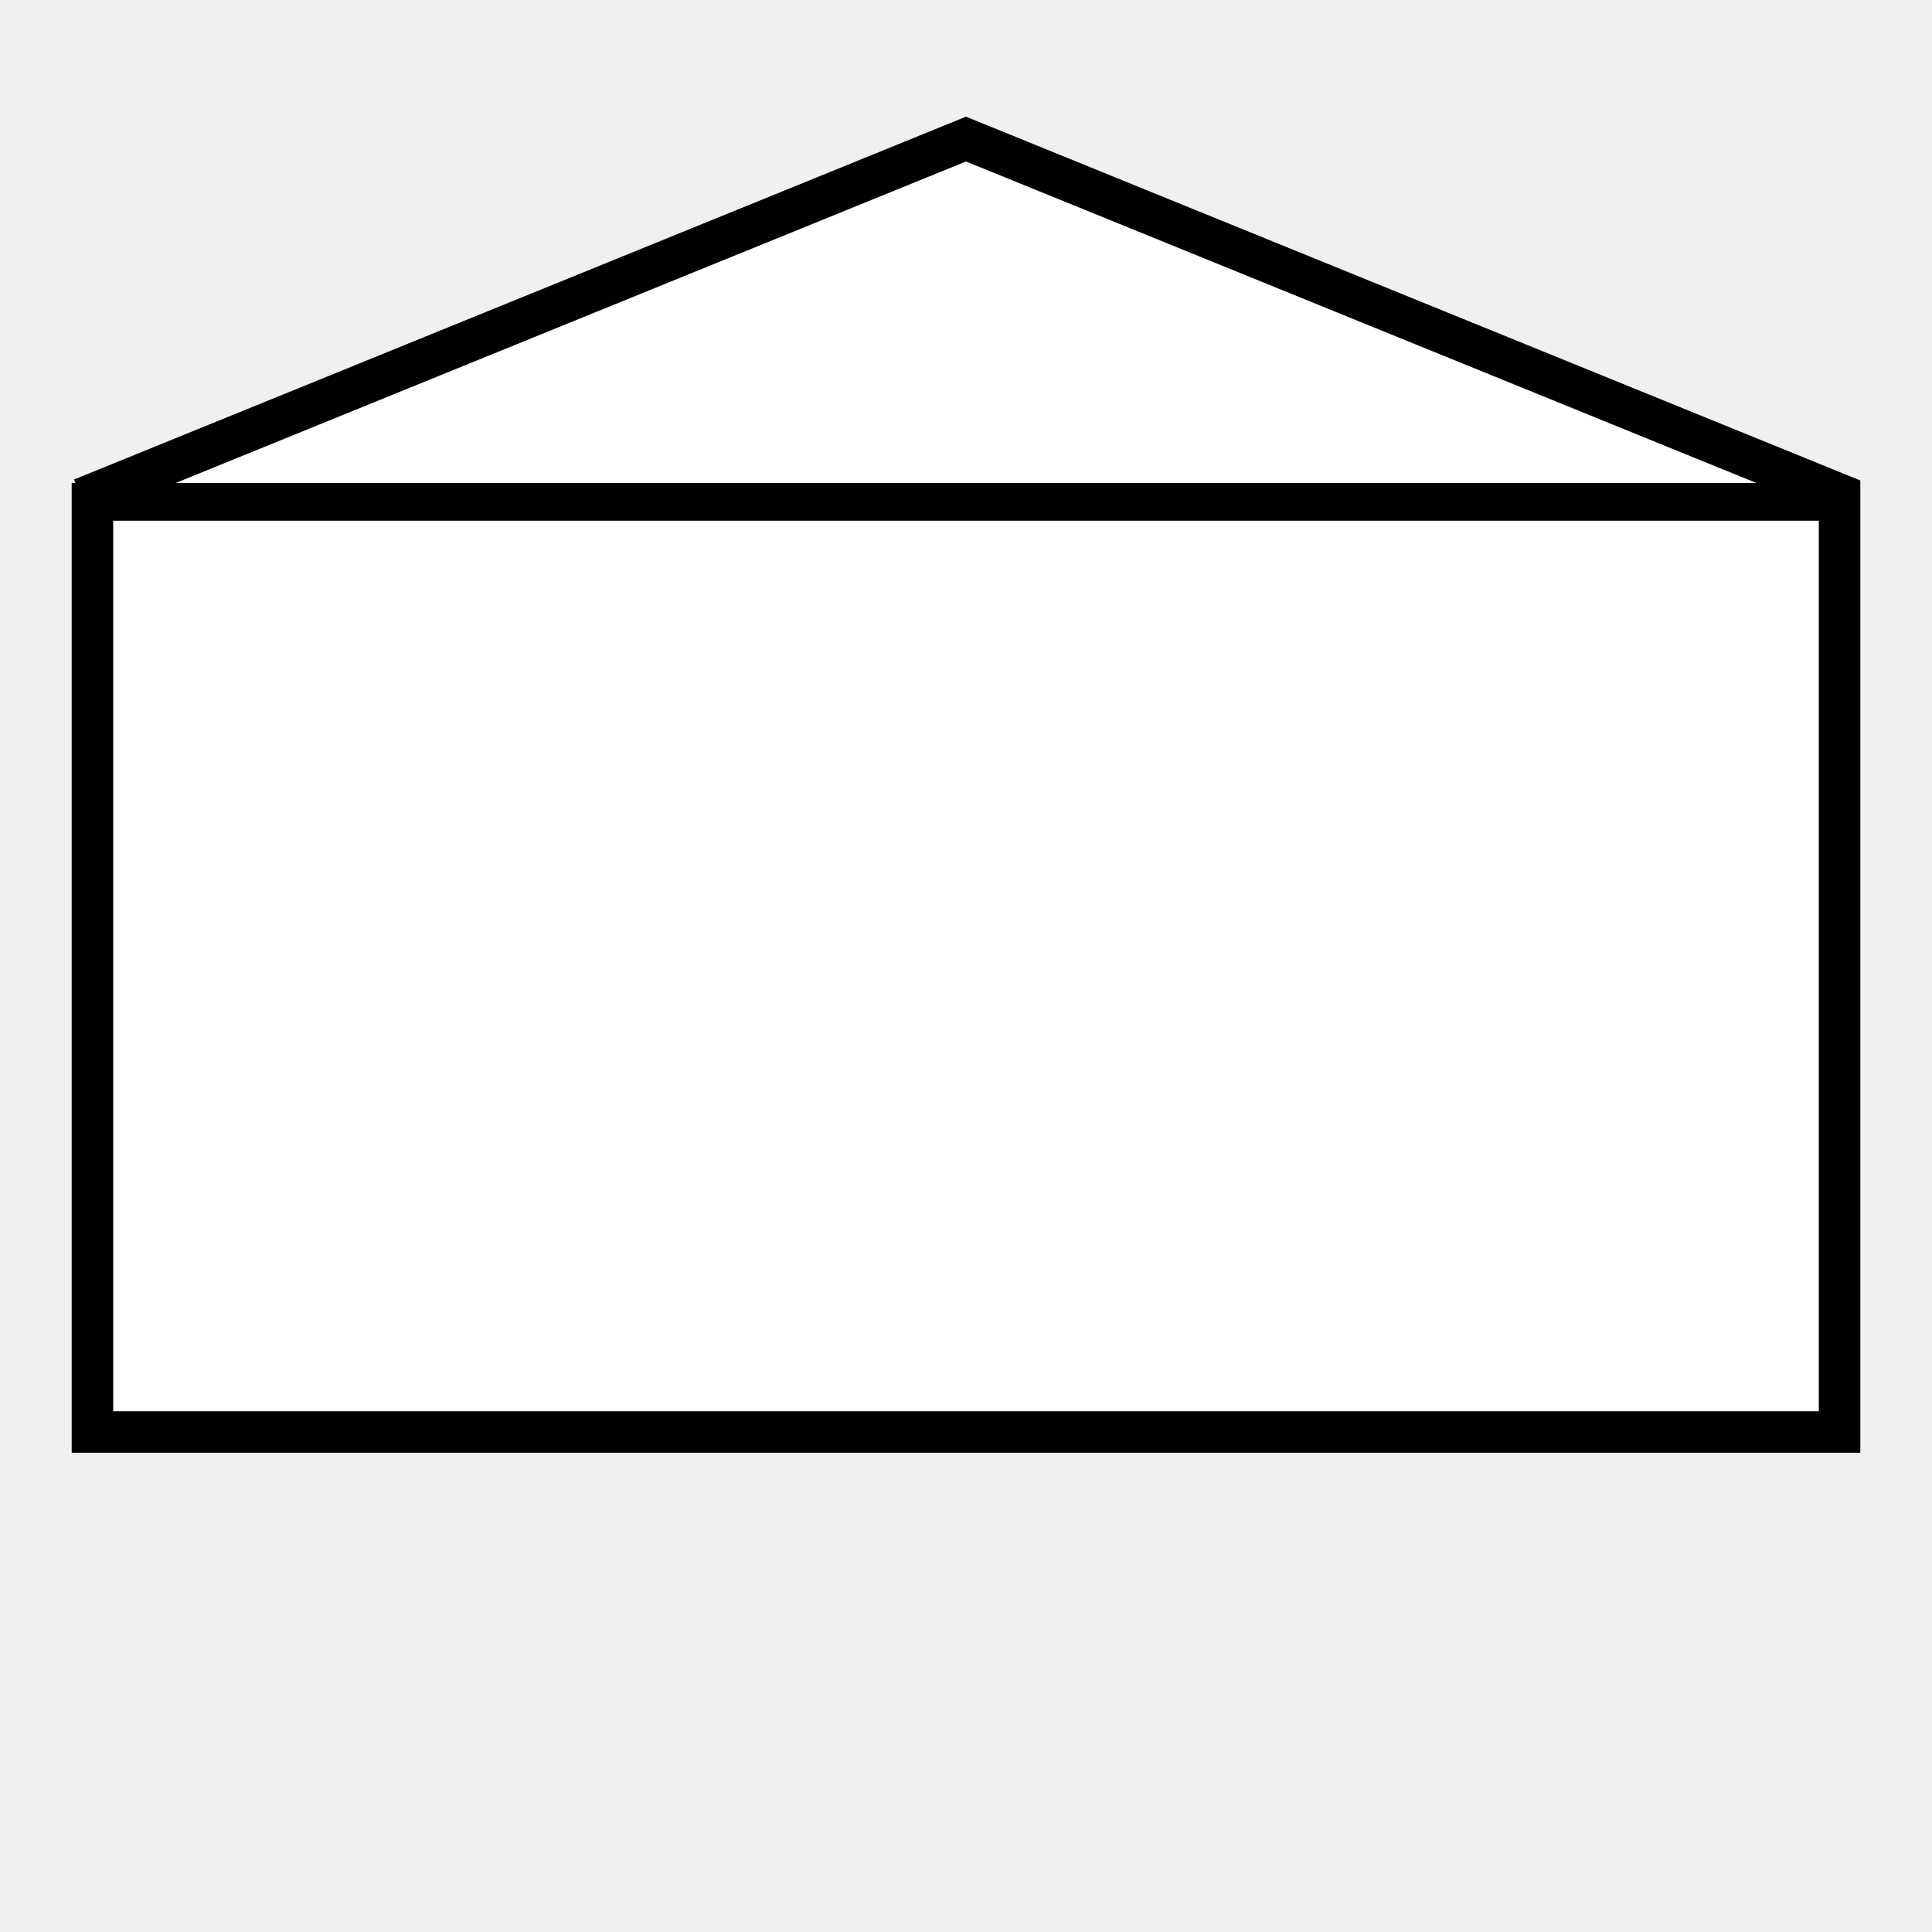
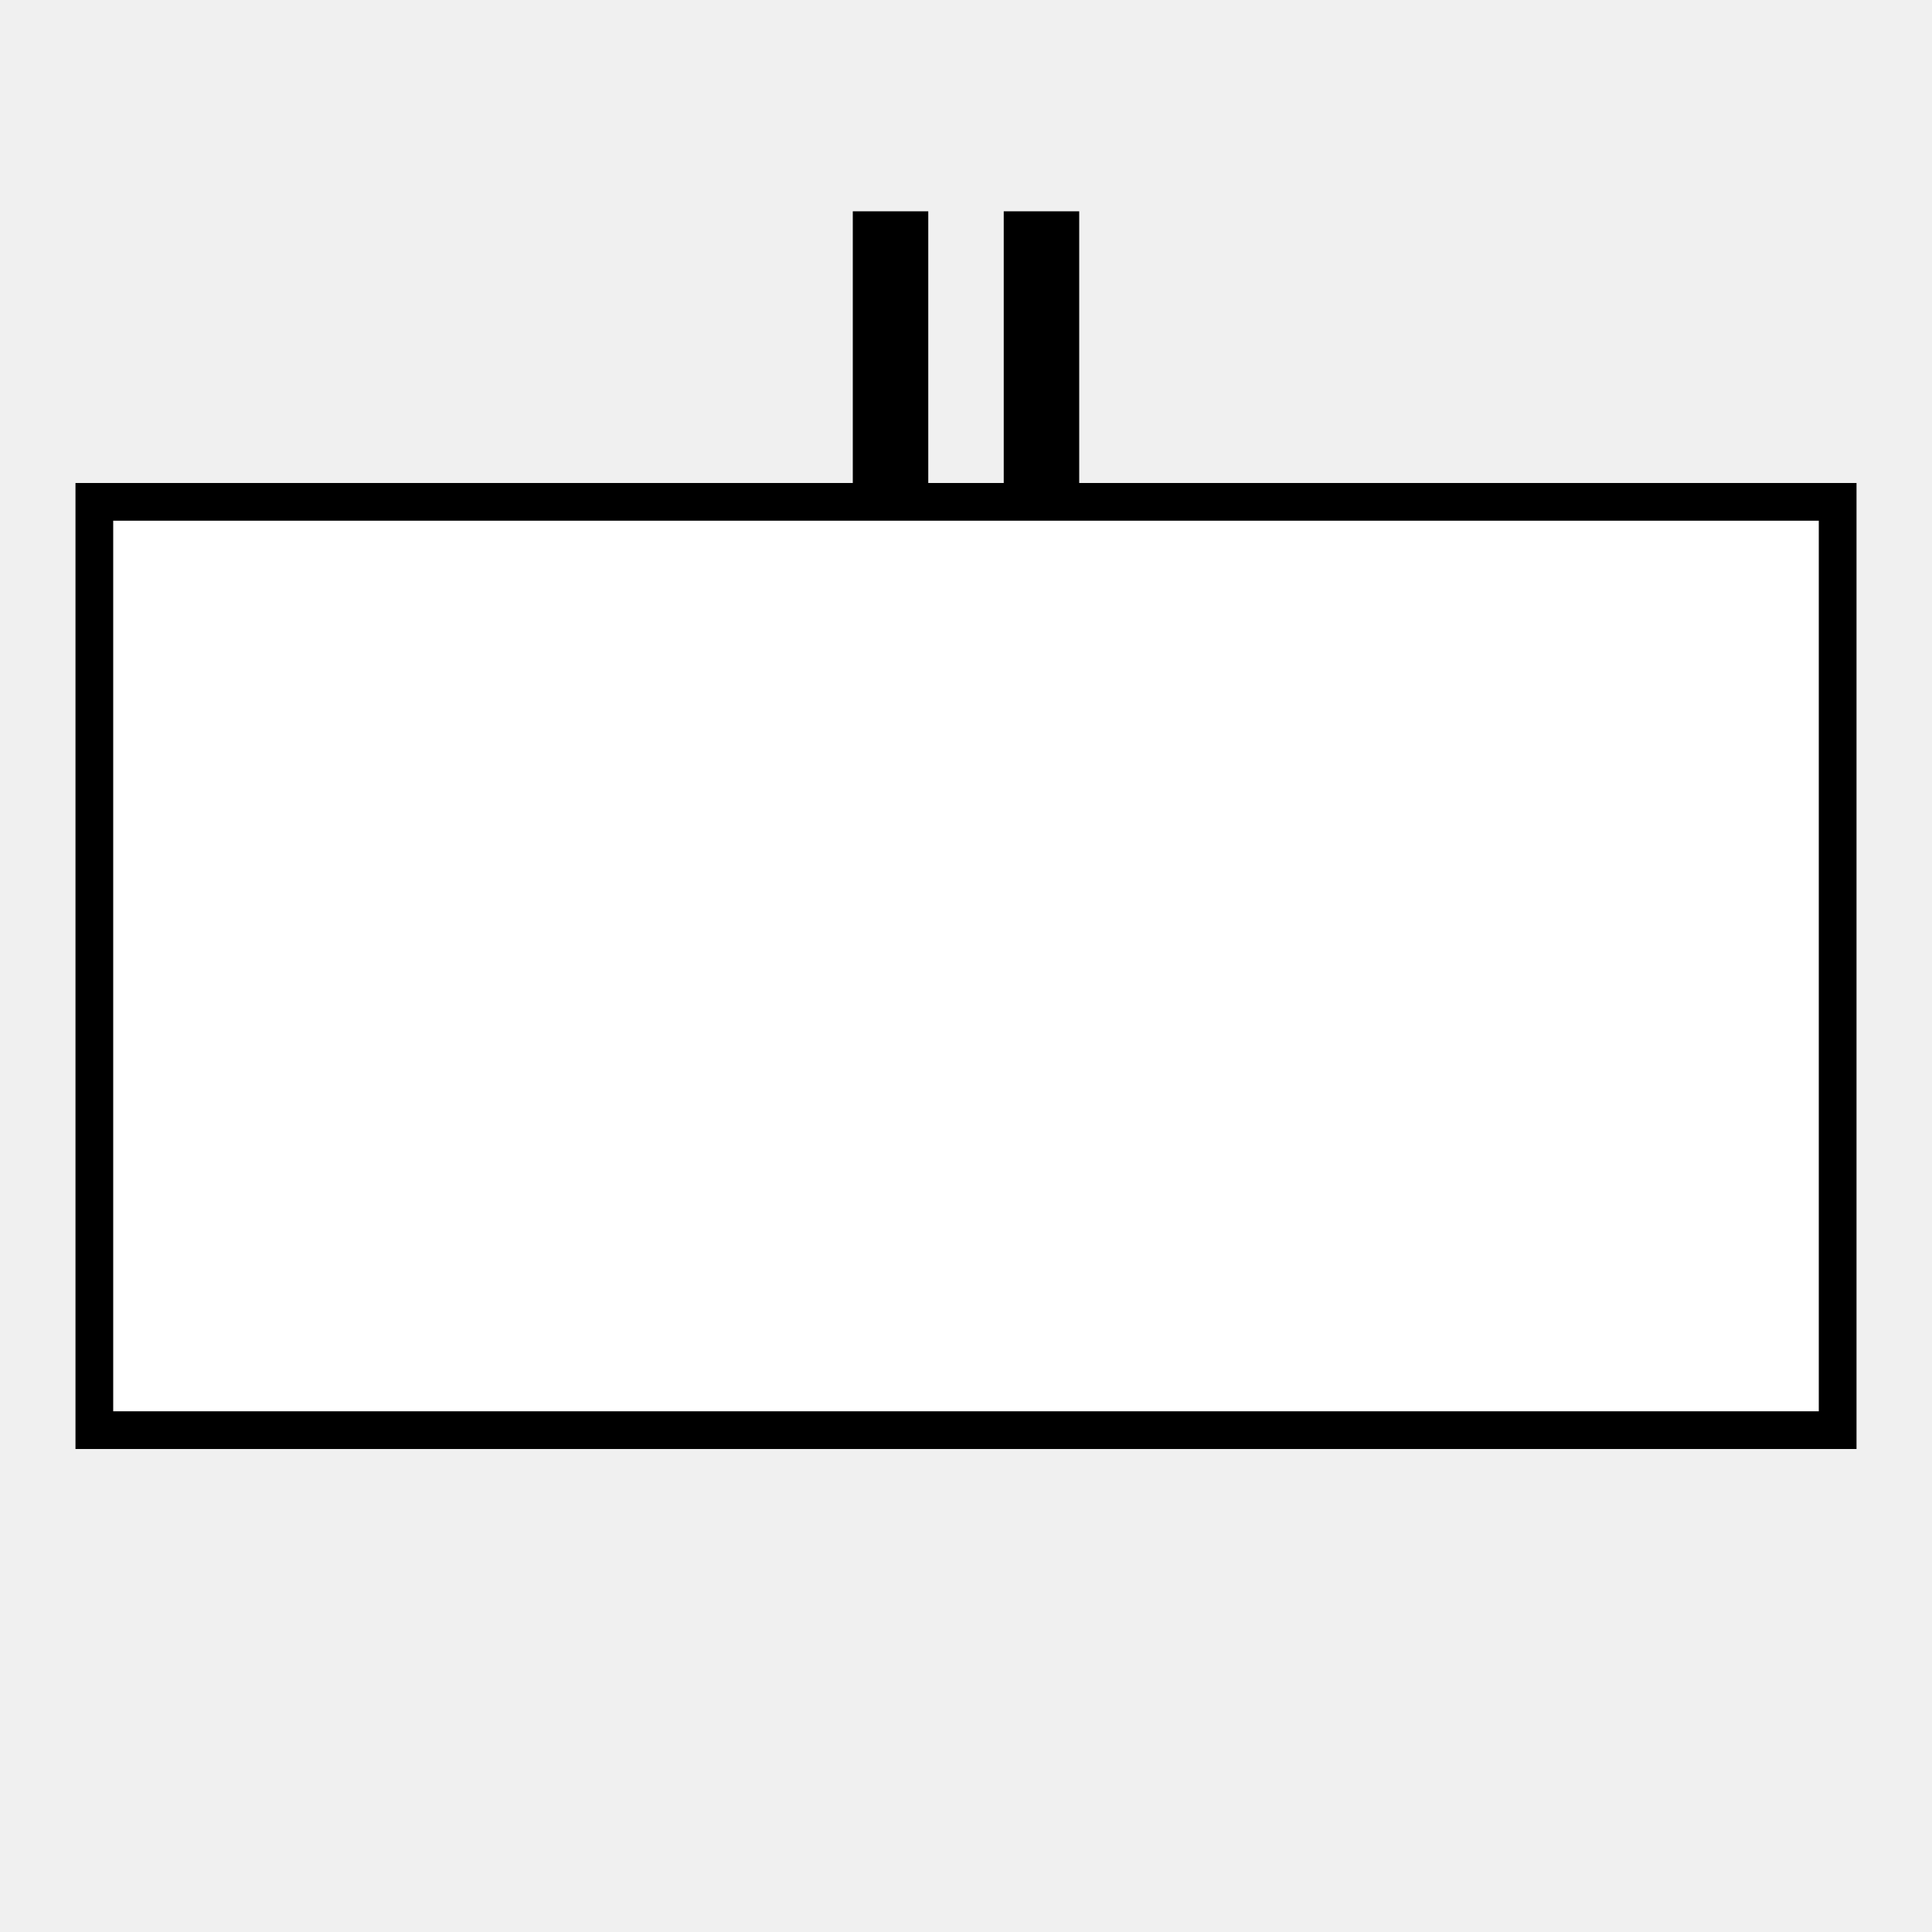
<svg xmlns="http://www.w3.org/2000/svg" version="1.1" width="256" height="256" viewBox="0 0 256 256">
  <defs>
    <clipPath id="symbol">
-       <path d="M10 64 L10 192 L246 192 L246 64 L128 16 L10 64 Z" />
+       <rect x="10" y="64" width="236" height="128" />
    </clipPath>
  </defs>
  <rect x="10" y="64" width="236" height="128" fill="#FFFFFF" stroke="#000000" stroke-width="10" clip-path="url(#symbol)" />
-   <path d="M10 64 L128 16 L246 64" stroke="#000000" stroke-width="10" fill="#FFFFFF" clip-path="url(#symbol)" />
-   <path d="M10 64 L10 192 L246 192 L246 64 L128 16 L10 64" stroke="#000000" stroke-width="1" fill="none" />
+   <line x1="118" y1="64" x2="118" y2="28" stroke="#000000" stroke-width="10" />
+   <line x1="138" y1="64" x2="138" y2="28" stroke="#000000" stroke-width="10" />
</svg>
